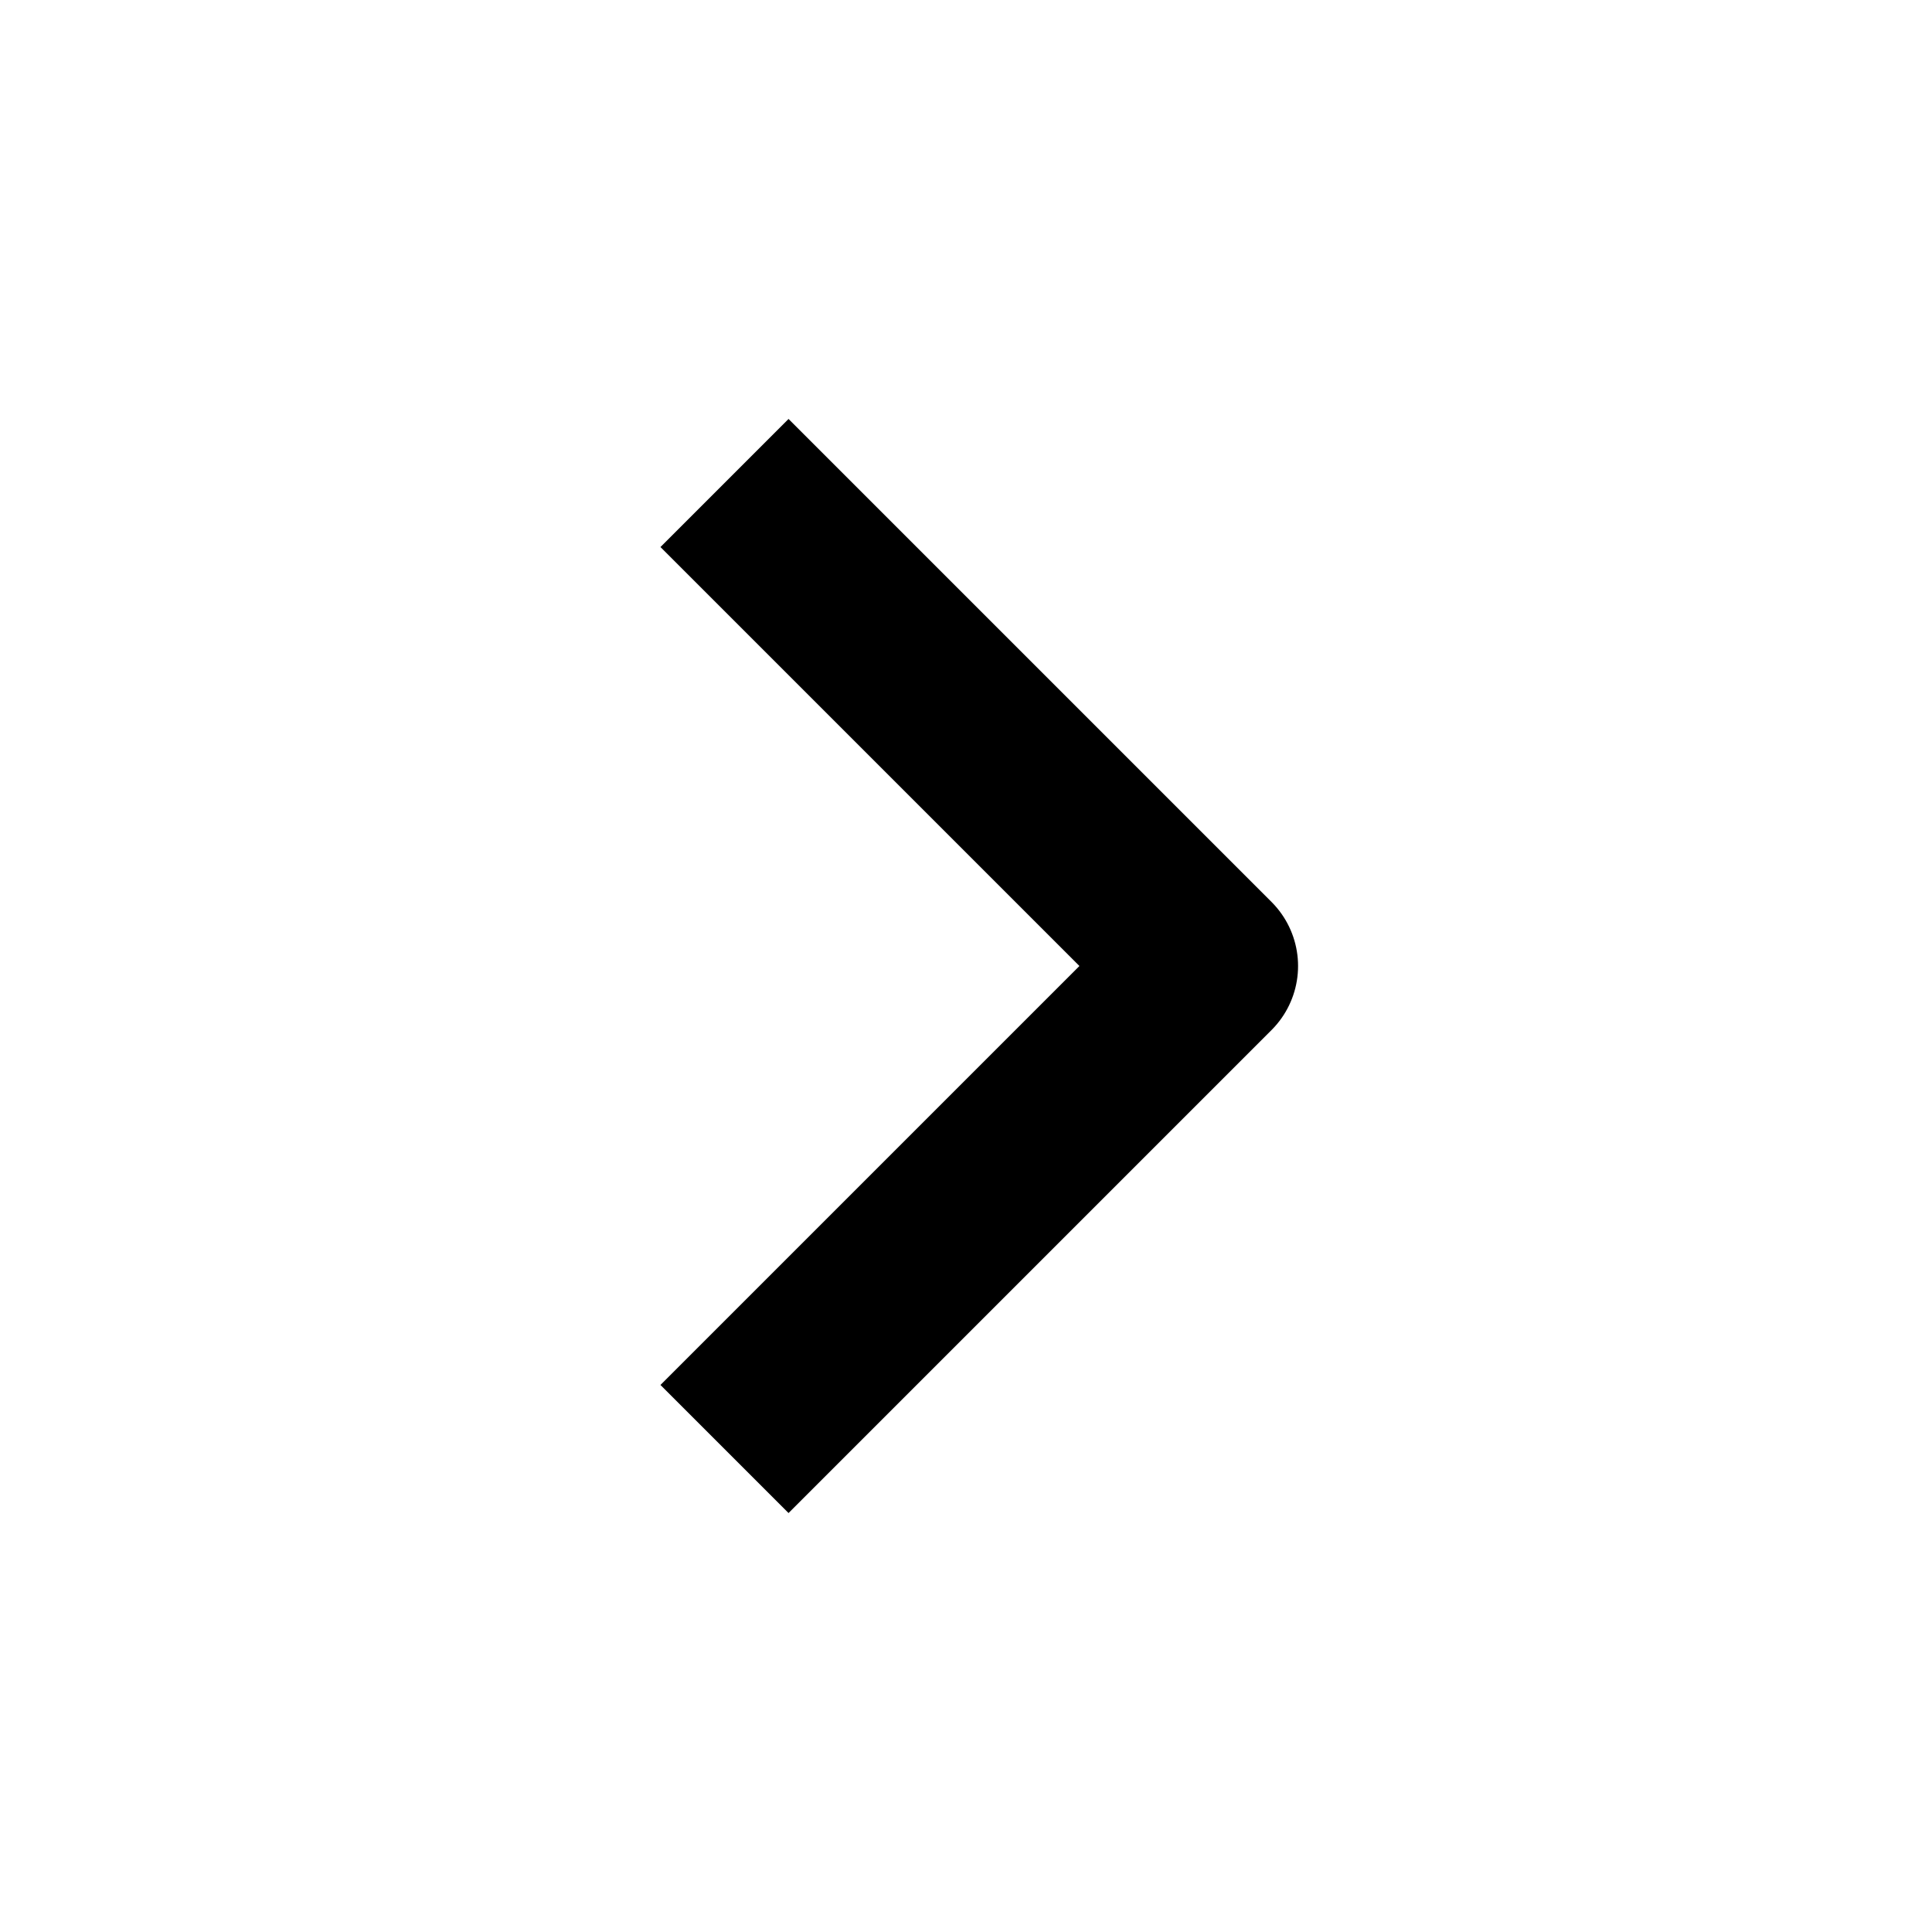
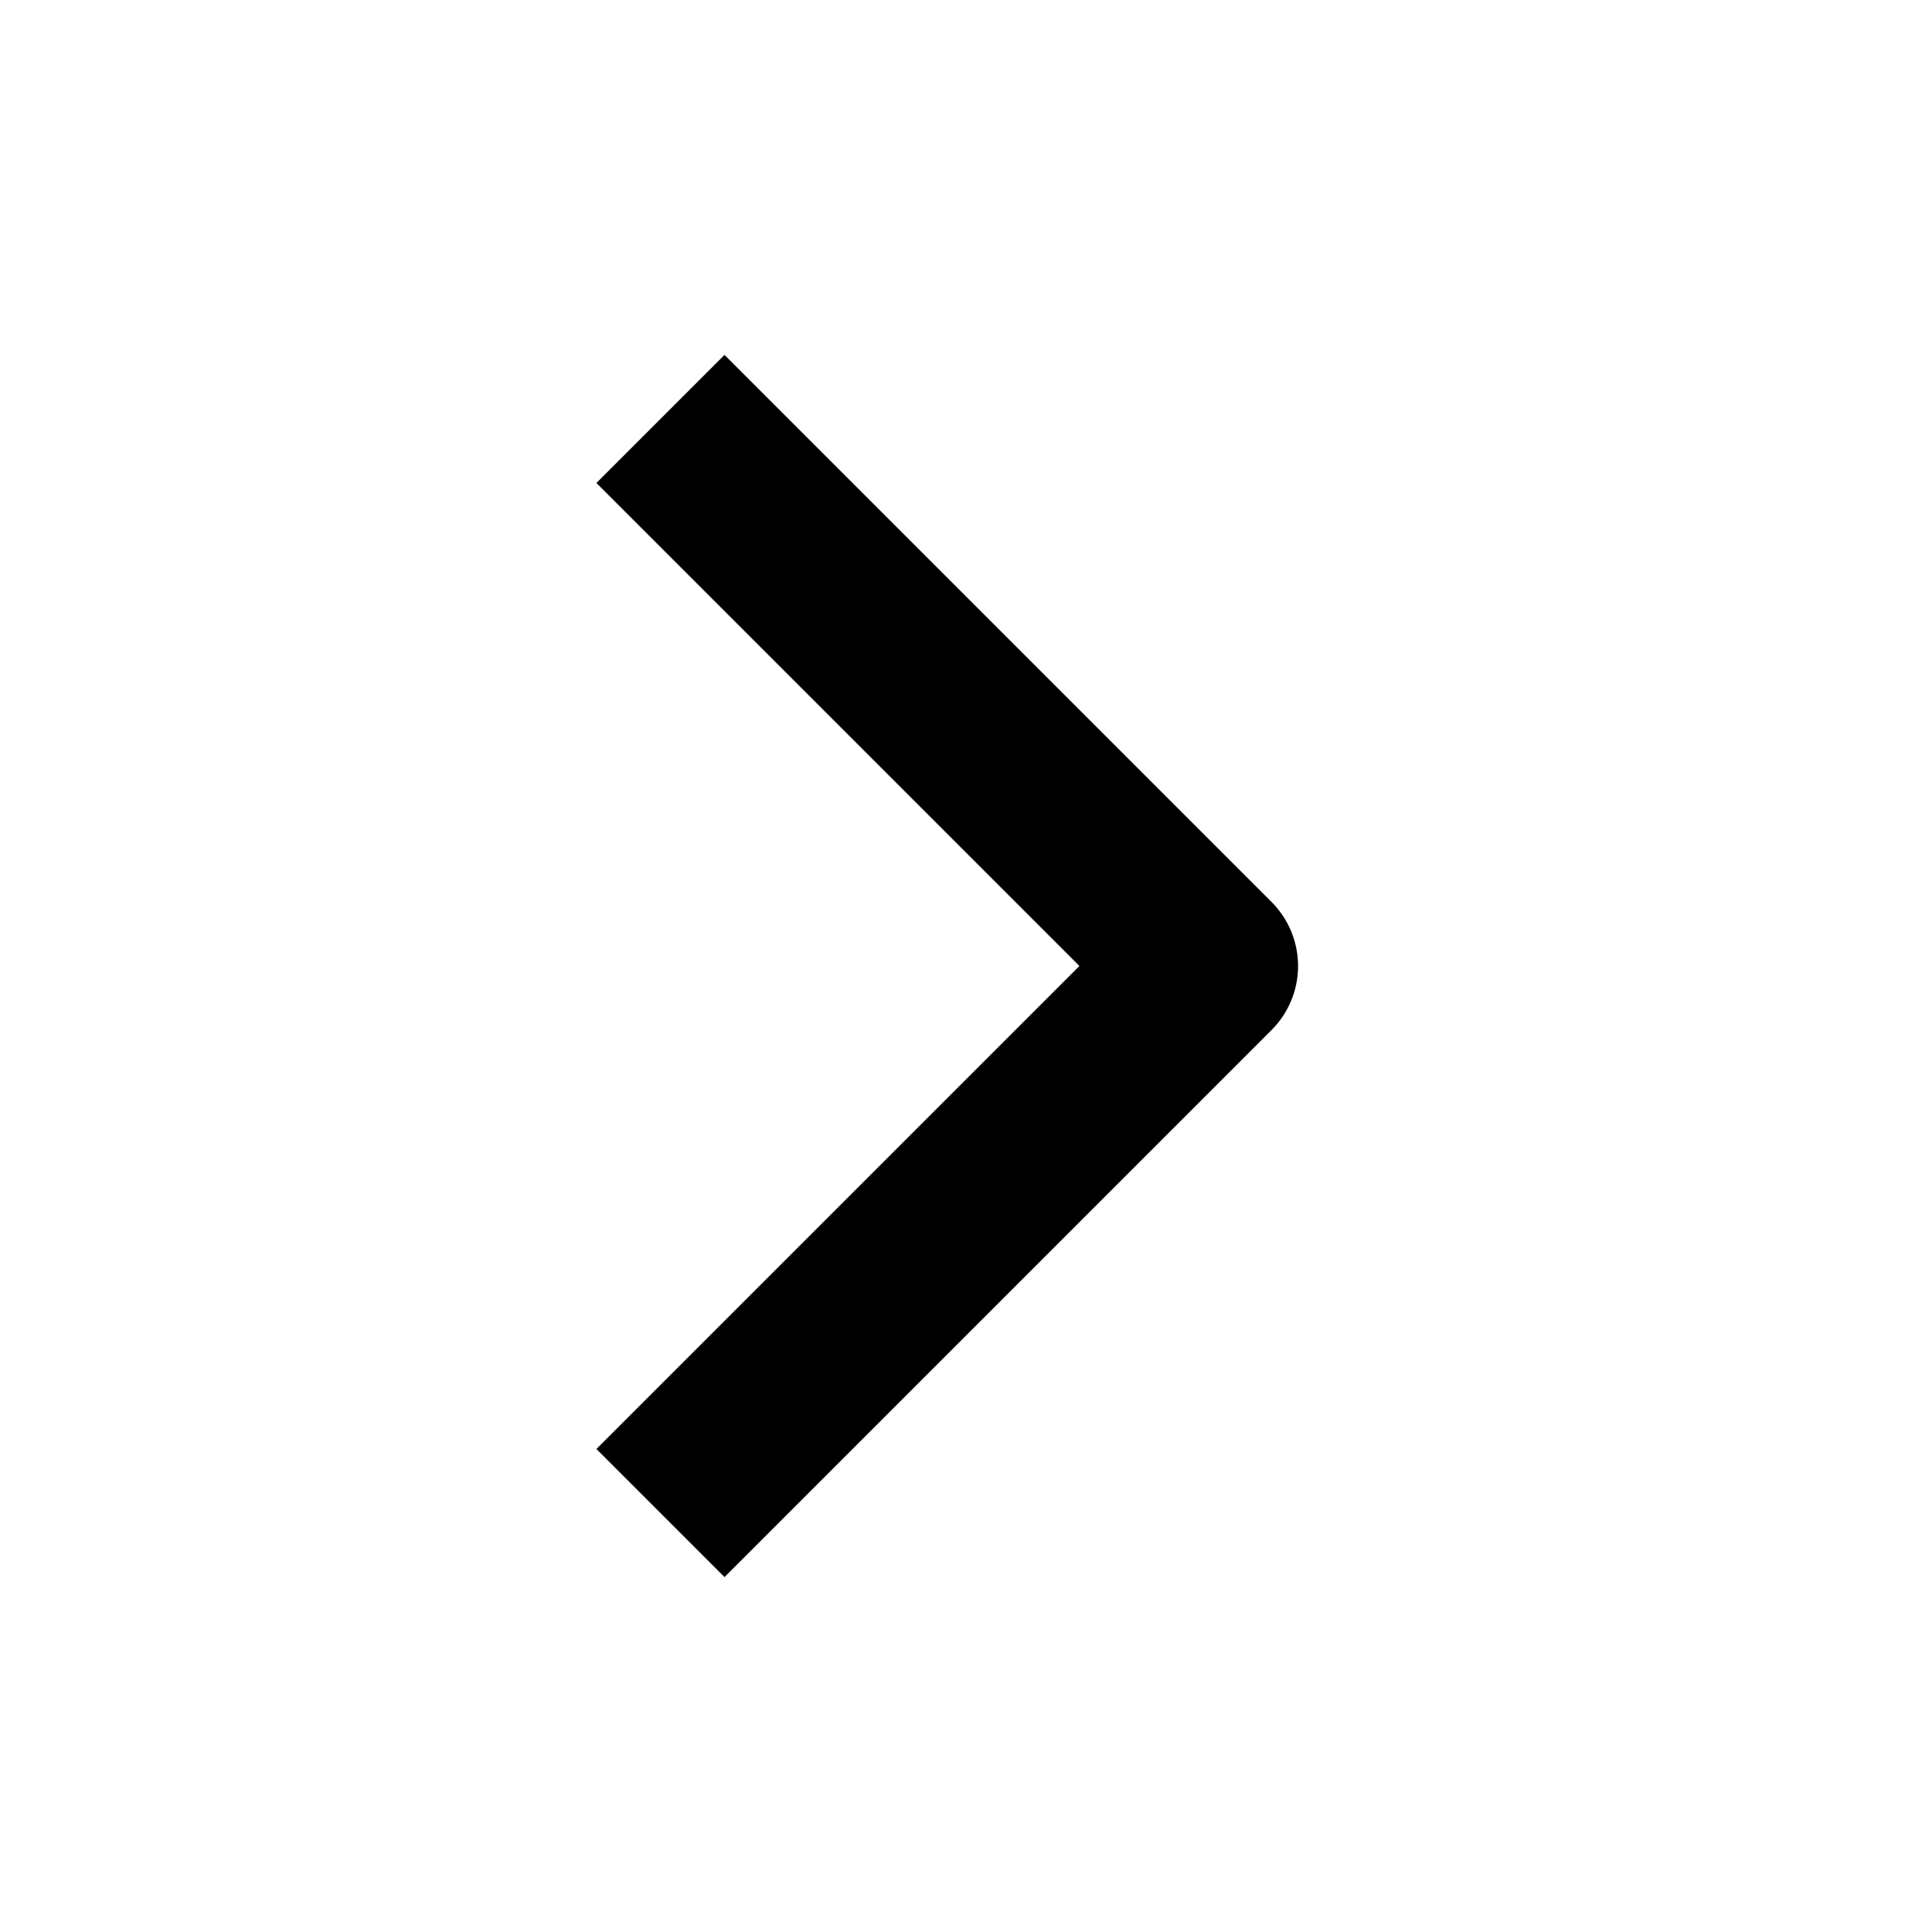
- <svg xmlns="http://www.w3.org/2000/svg" width="24" height="24" viewBox="0 0 24 24" fill="none" stroke="currentColor" stroke-width="2.25" stroke-linecap="butt" stroke-linejoin="round">
+ <svg xmlns="http://www.w3.org/2000/svg" width="24" height="24" viewBox="0 0 24 24" fill="none" stroke="currentColor" stroke-width="2.25" stroke-linecap="square" stroke-linejoin="round">
  <path d="m9 18 6-6-6-6" />
</svg>
